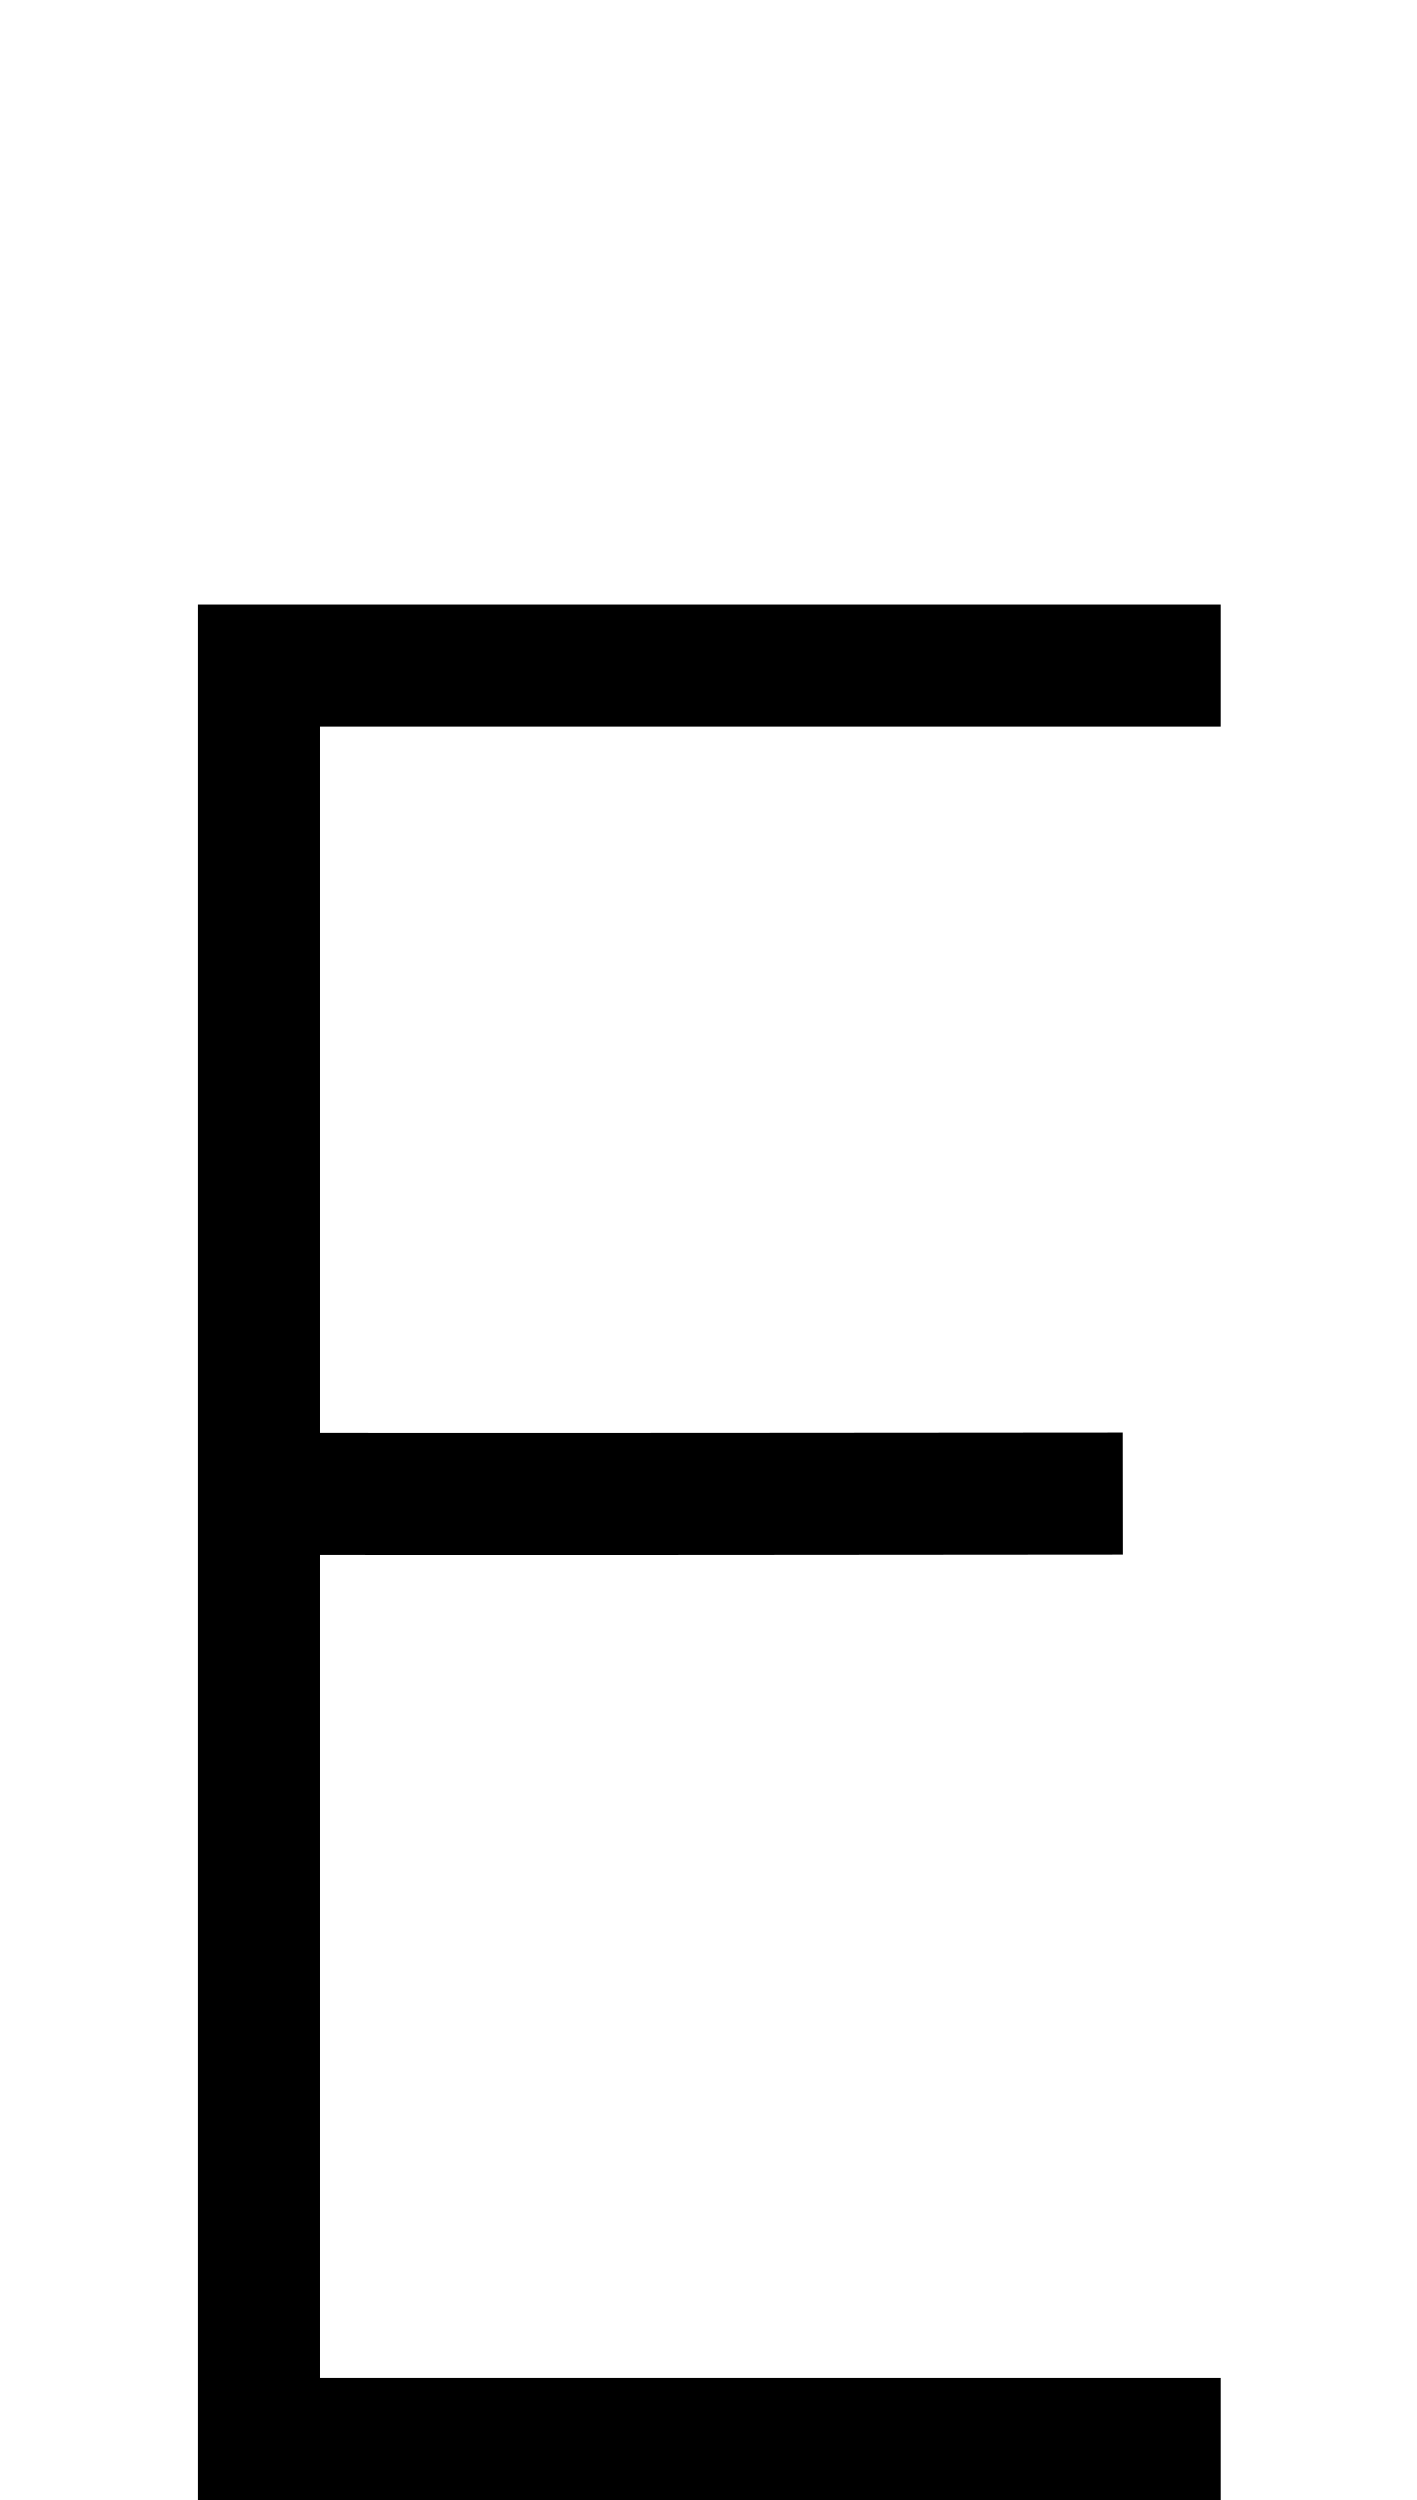
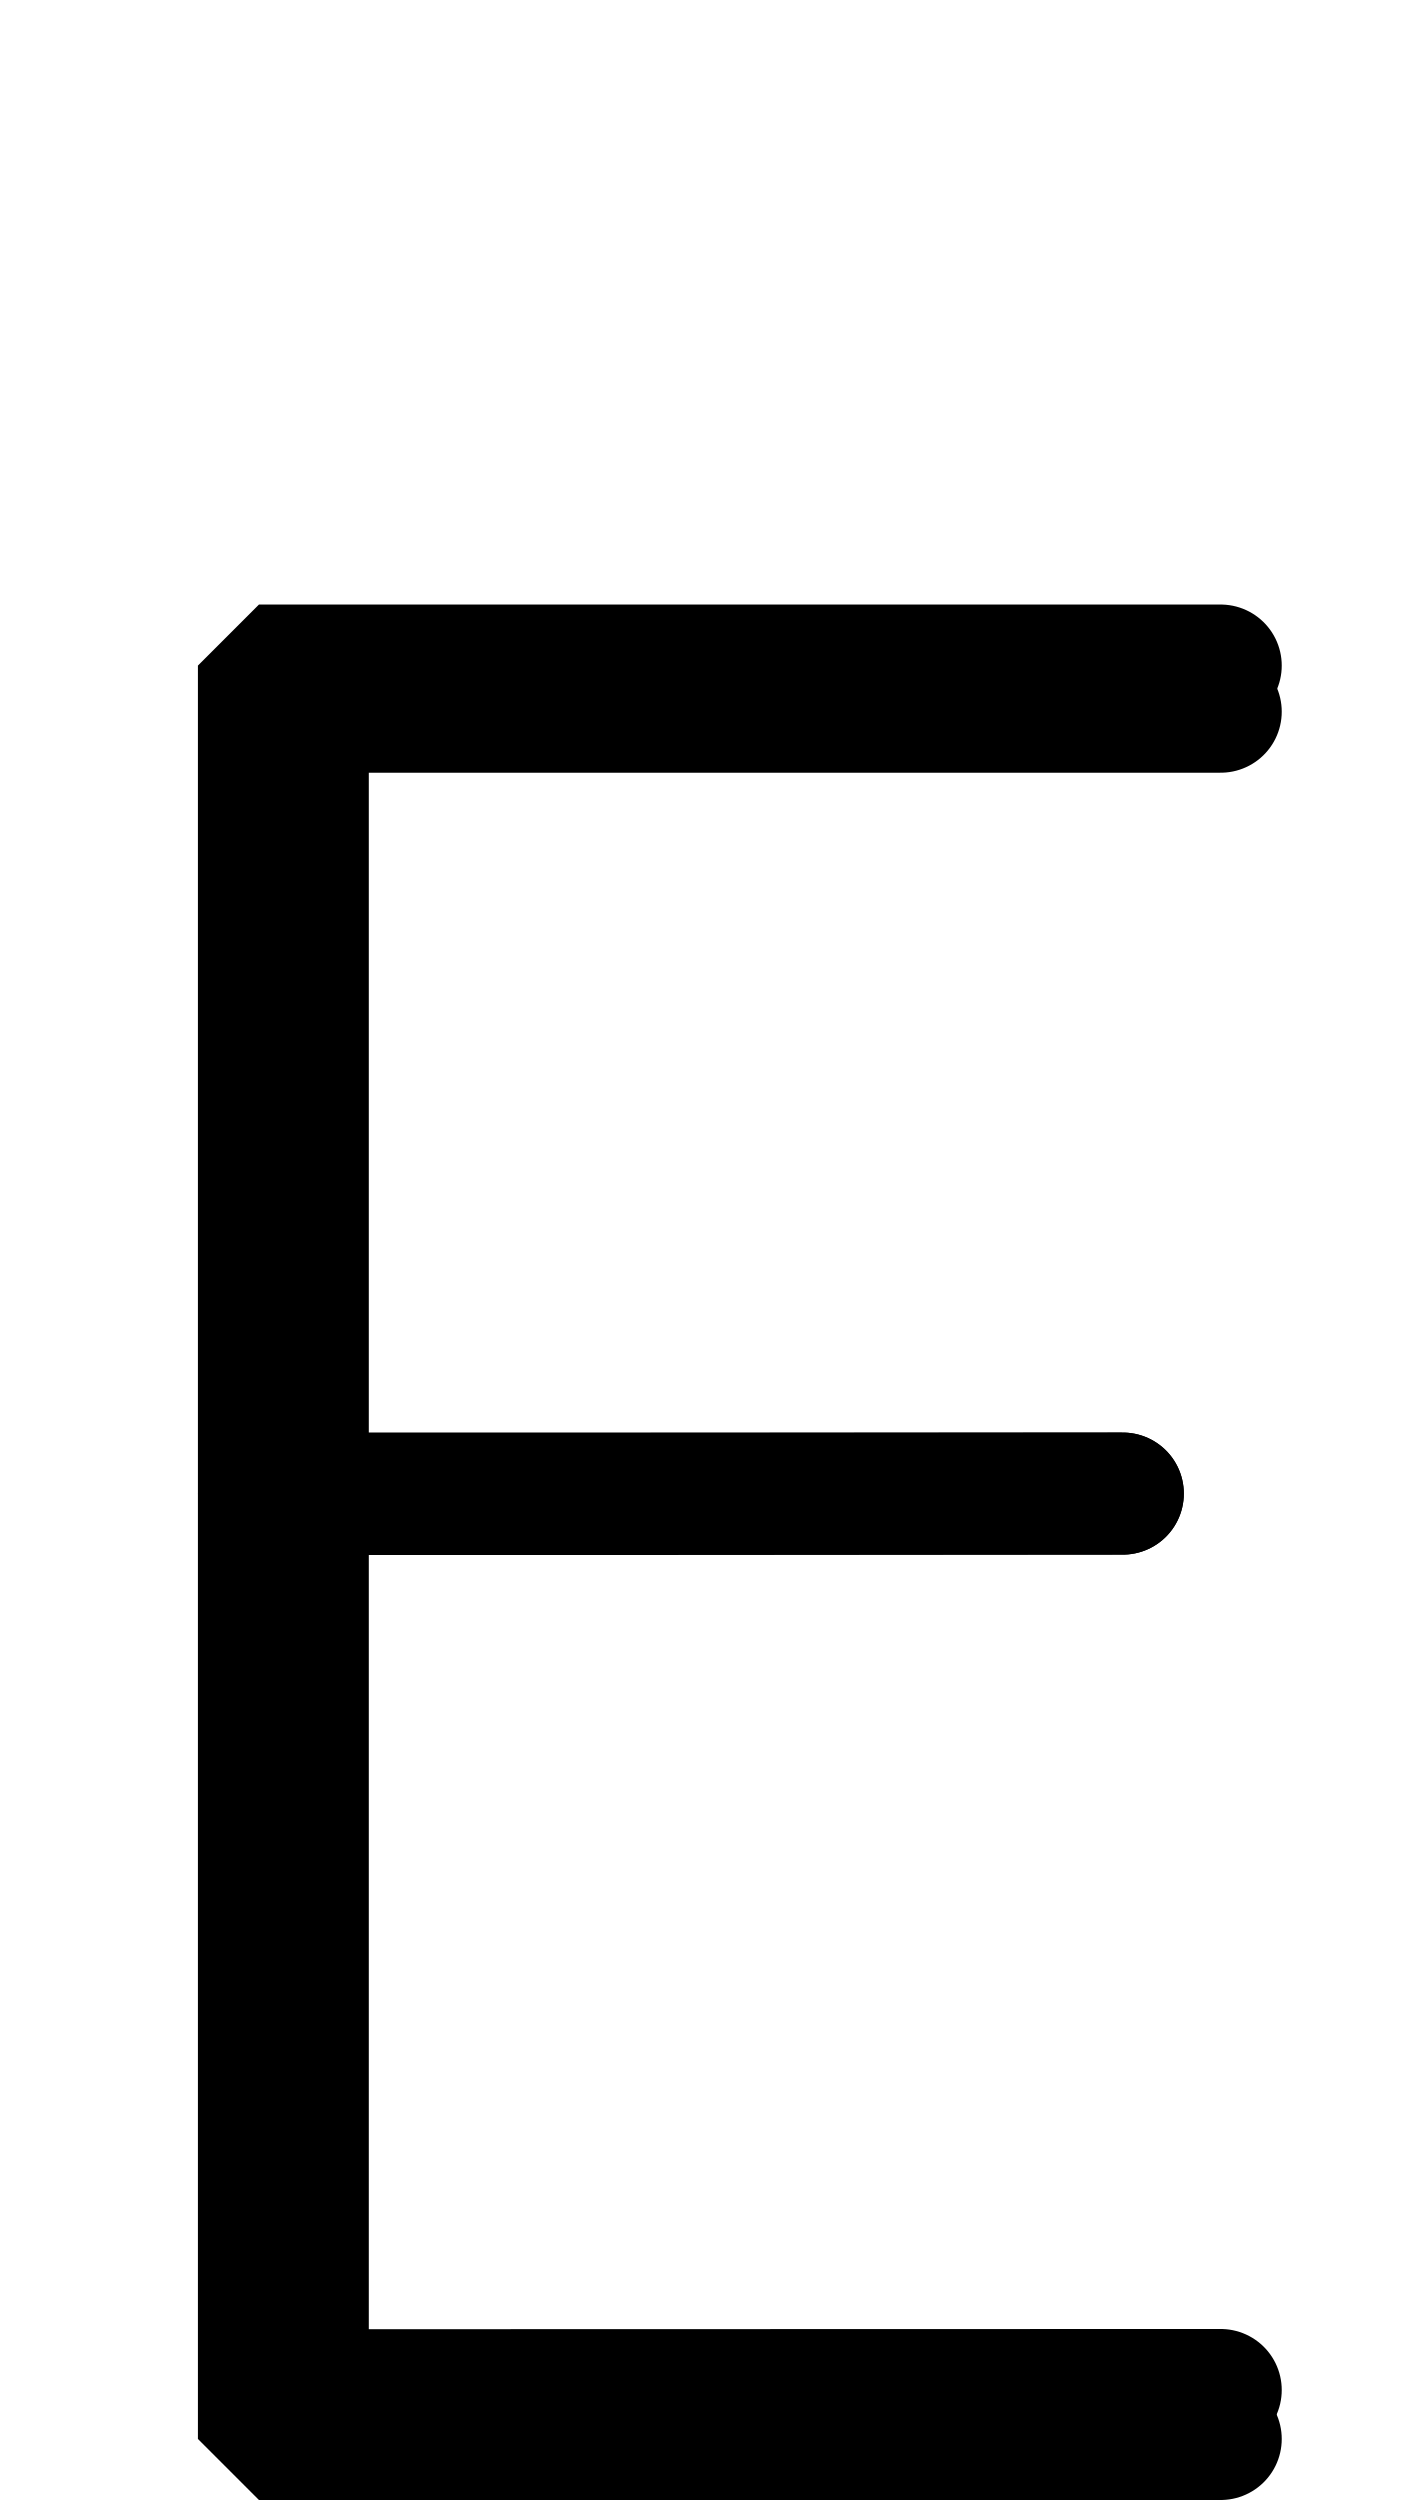
<svg xmlns="http://www.w3.org/2000/svg" version="1.1" viewBox="0 -288 1160 2048" id="svg6" width="1160" height="2048">
  <defs id="defs10" />
  <g id="layer3">
-     <path id="path5236-7-72-2" d="M 1000,1710 H 212.133 V 257.241 H 1000" style="display: inline; fill: none; fill-rule: evenodd; stroke: rgb(0, 0, 0); stroke-width: 100; stroke-linecap: butt; stroke-linejoin: miter; stroke-miterlimit: 4; stroke-dasharray: none; stroke-opacity: 1;" class="ext" />
-     <path style="fill: none; fill-rule: evenodd; stroke: rgb(0, 0, 0); stroke-width: 100; stroke-linecap: butt; stroke-linejoin: miter; stroke-miterlimit: 4; stroke-dasharray: none; stroke-opacity: 1;" d="m 212.181,935.55 c 2.778,0.744 707.614,0 707.614,0" id="path931-3" class="ext" />
+     <path id="path5236-7-72-2" d="M 1000,1710 H 212.133 V 257.241 H 1000" style="display: inline; fill: none; fill-rule: evenodd; stroke: rgb(0, 0, 0); stroke-width: 100; stroke-linecap: round; stroke-linejoin: bevel; stroke-miterlimit: 4; stroke-dasharray: none; stroke-opacity: 1;" class="ext" />
+     <path id="path5236-72-2" d="m 1000,1669.905 -747.878,0.19 V 295 H 1000" style="display: inline; fill: none; fill-rule: evenodd; stroke: rgb(0, 0, 0); stroke-width: 100; stroke-linecap: round; stroke-linejoin: bevel; stroke-miterlimit: 4; stroke-dasharray: none; stroke-opacity: 1;" class="int" />
+     <path style="fill: none; fill-rule: evenodd; stroke: rgb(0, 0, 0); stroke-width: 100; stroke-linecap: round; stroke-linejoin: bevel; stroke-miterlimit: 4; stroke-dasharray: none; stroke-opacity: 1;" d="M 251.981,935.55 H 919.795" id="path931" class="int" />
+     <path style="fill: none; fill-rule: evenodd; stroke: rgb(0, 0, 0); stroke-width: 100; stroke-linecap: round; stroke-linejoin: bevel; stroke-miterlimit: 4; stroke-dasharray: none; stroke-opacity: 1;" d="m 212.181,935.55 c 2.778,0.744 707.614,0 707.614,0" id="path931-3" class="ext" />
  </g>
</svg>
